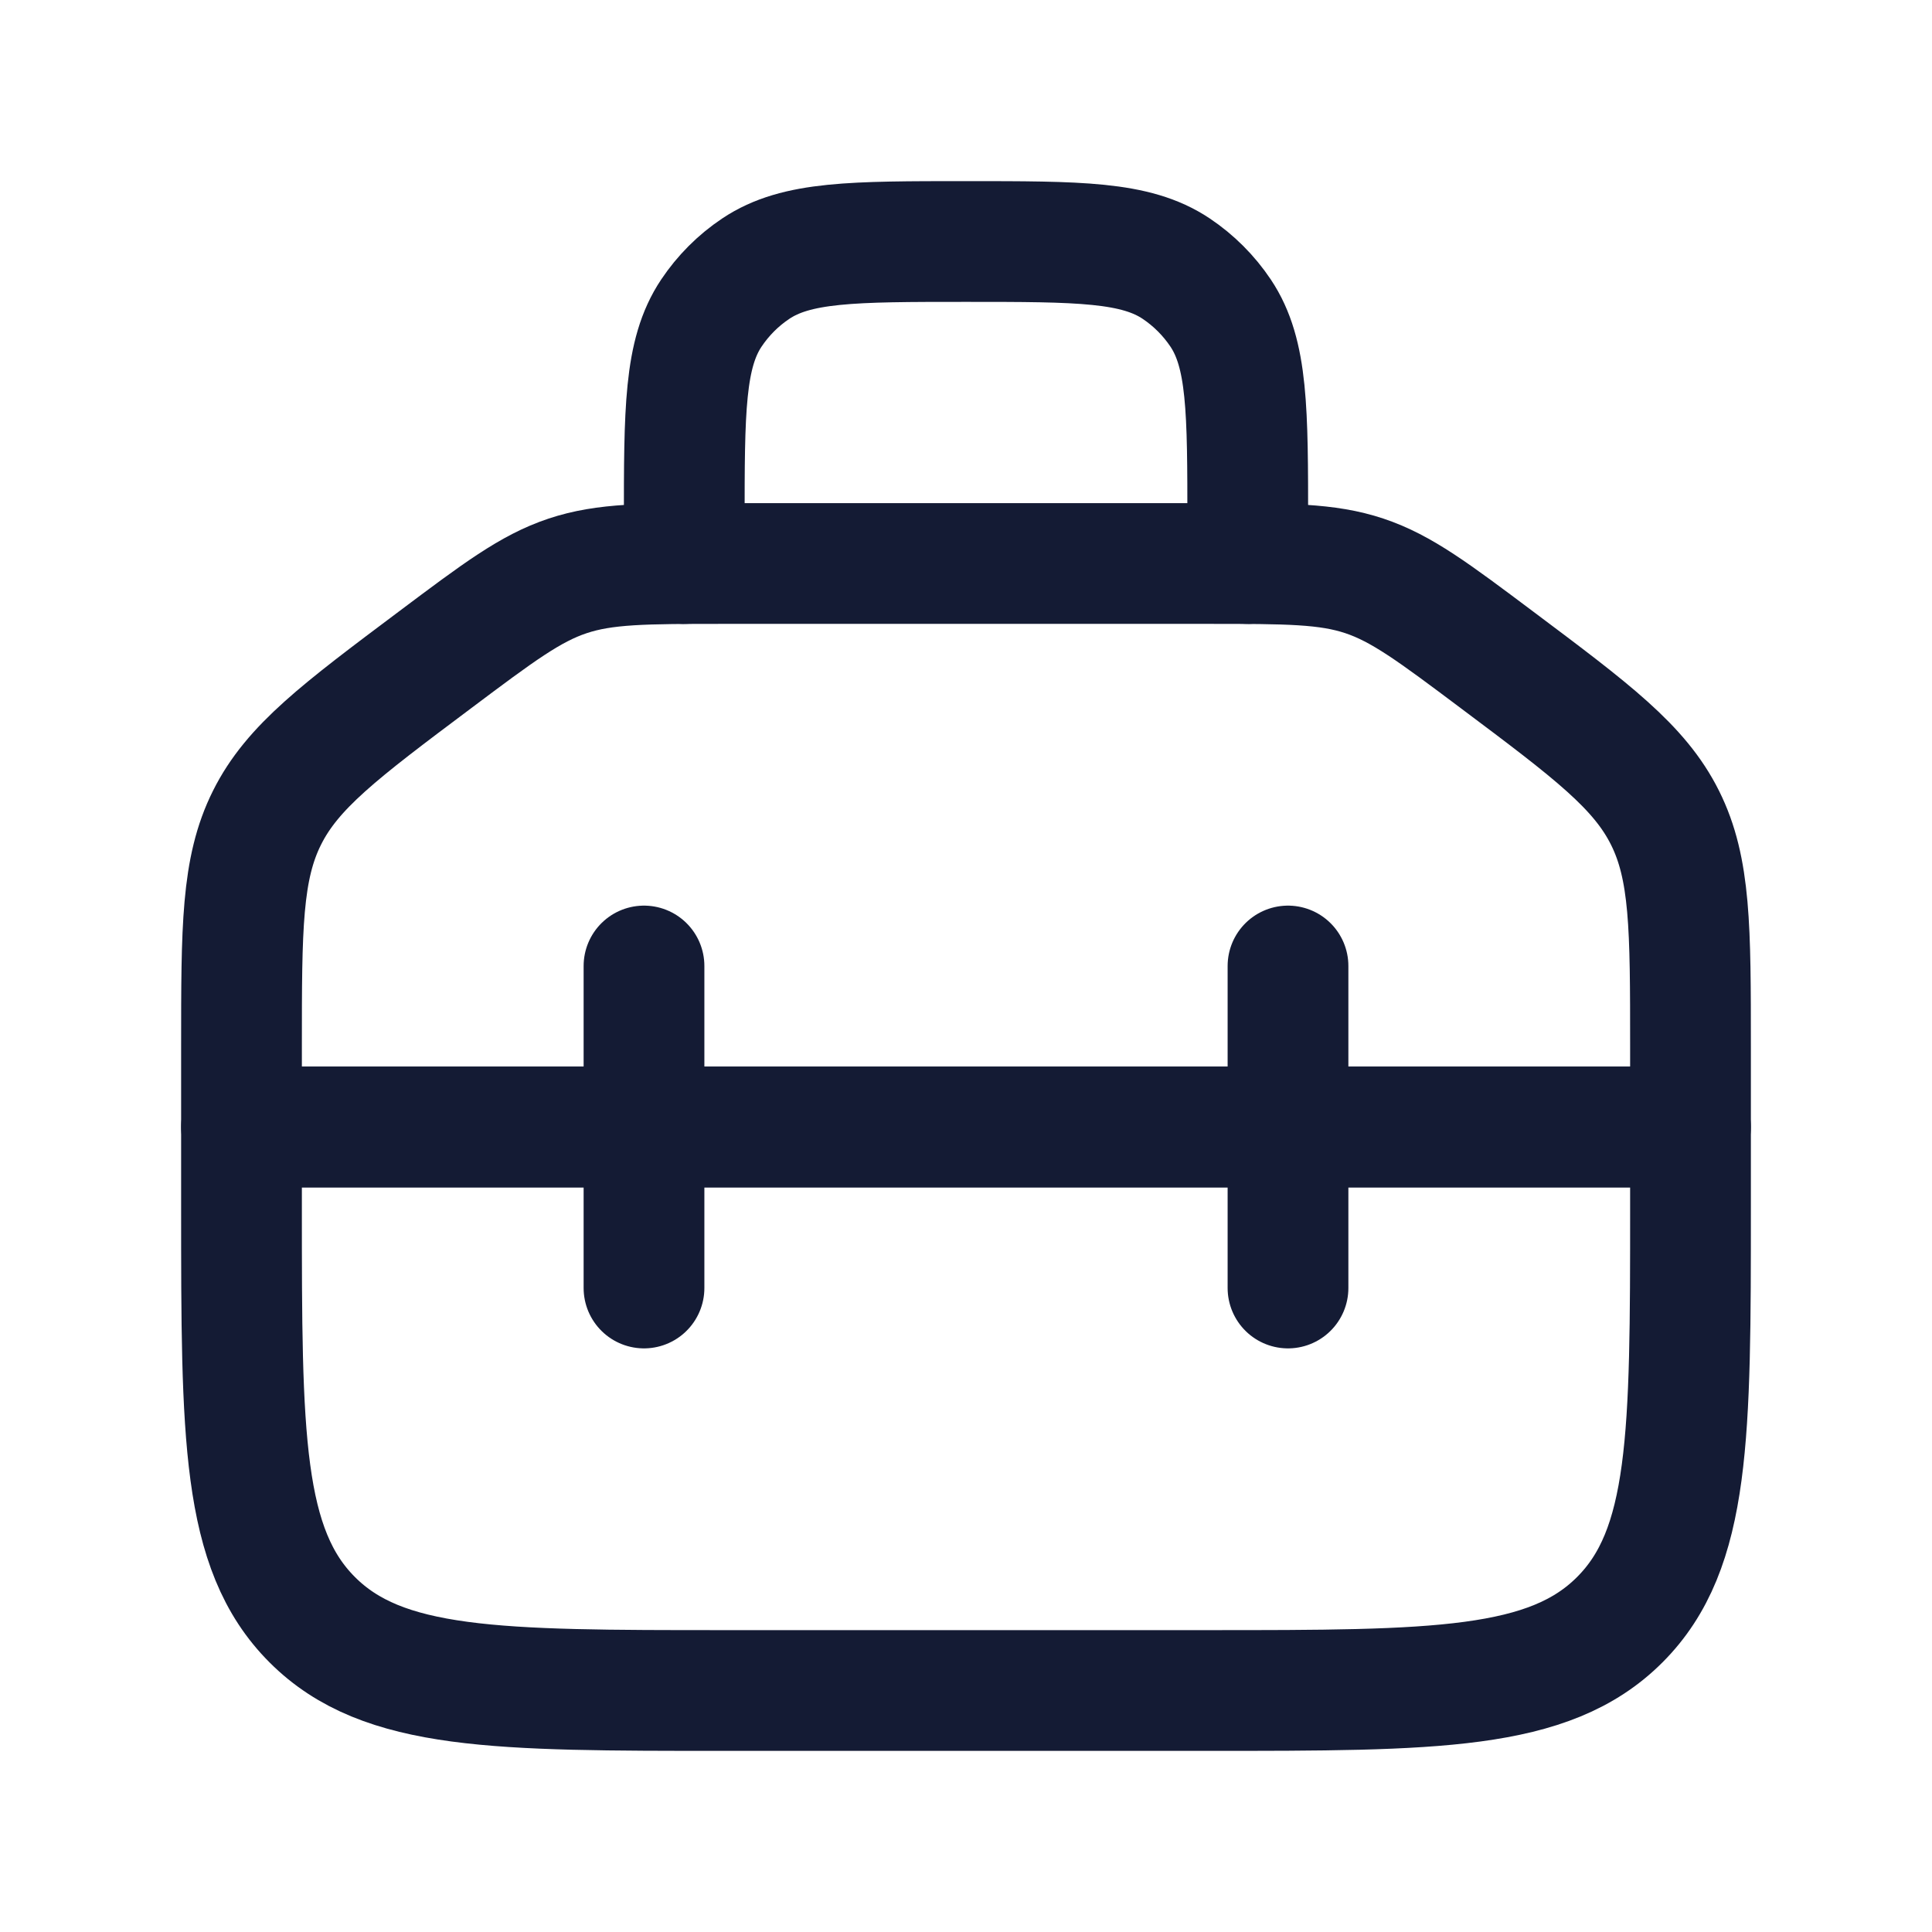
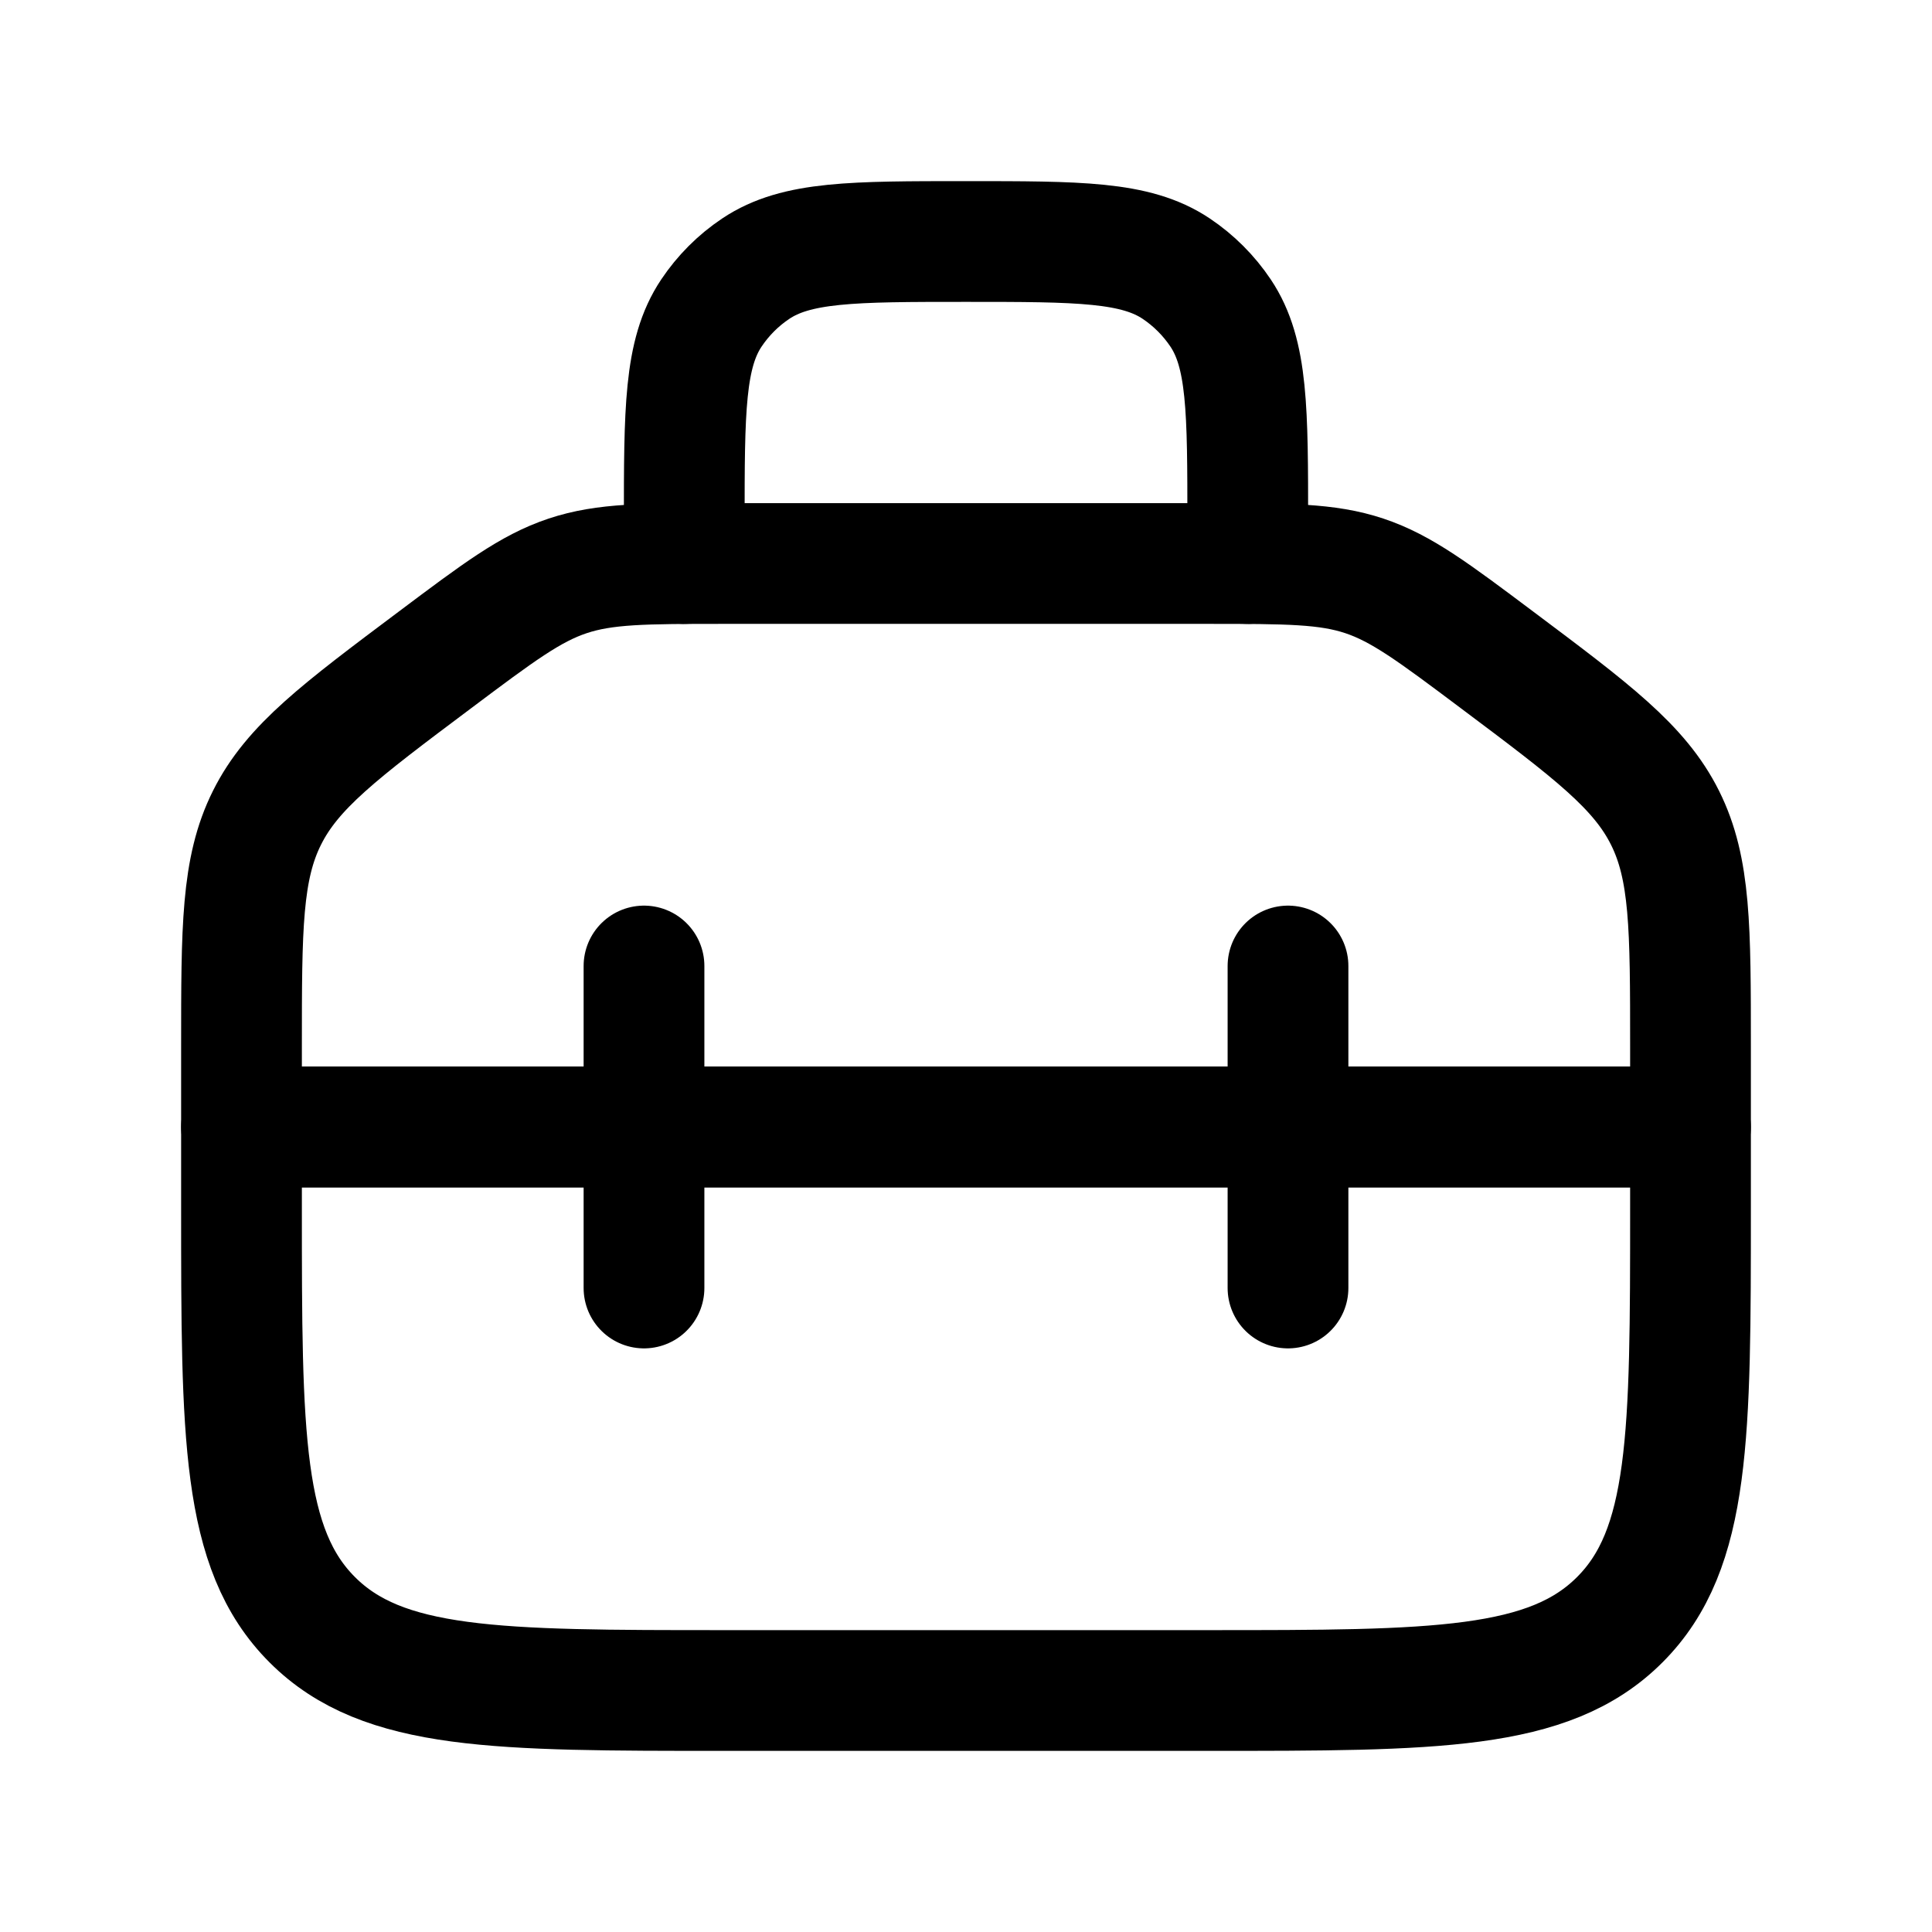
<svg xmlns="http://www.w3.org/2000/svg" width="24" height="24" viewBox="0 0 24 24" fill="none">
-   <path d="M3 15V14H21V15C21 17.828 21 19.243 20.121 20.121C19.243 21 17.828 21 15 21H9C6.172 21 4.757 21 3.879 20.121C3 19.243 3 17.828 3 15Z" stroke="#141B34" stroke-width="1.5" stroke-linecap="round" stroke-linejoin="round" />
-   <path d="M3 14L3 13C3 11.528 3 10.792 3.317 10.158C3.633 9.525 4.222 9.083 5.4 8.2C6.193 7.605 6.589 7.308 7.051 7.154C7.513 7 8.009 7 9 7H15C15.991 7 16.487 7 16.949 7.154C17.41 7.308 17.807 7.605 18.6 8.2C19.778 9.083 20.367 9.525 20.683 10.158C21 10.792 21 11.528 21 13V14H3Z" stroke="#141B34" stroke-width="1.5" stroke-linecap="round" stroke-linejoin="round" />
-   <path d="M16 12V16" stroke="#141B34" stroke-width="1.5" stroke-linecap="round" stroke-linejoin="round" />
-   <path d="M8 12V16" stroke="#141B34" stroke-width="1.5" stroke-linecap="round" stroke-linejoin="round" />
-   <path d="M8.5 7V6.5C8.5 5.096 8.5 4.393 8.837 3.889C8.983 3.671 9.17 3.483 9.389 3.337C9.893 3 10.595 3 12 3C13.404 3 14.107 3 14.611 3.337C14.829 3.483 15.017 3.671 15.163 3.889C15.5 4.393 15.5 5.096 15.5 6.5V7" stroke="#141B34" stroke-width="1.5" stroke-linecap="round" stroke-linejoin="round" />
+   <path d="M3 15V14H21V15C21 17.828 21 19.243 20.121 20.121C19.243 21 17.828 21 15 21H9C6.172 21 4.757 21 3.879 20.121C3 19.243 3 17.828 3 15Z" stroke="currentColor" stroke-width="1.5" stroke-linecap="round" stroke-linejoin="round" />
+   <path d="M3 14L3 13C3 11.528 3 10.792 3.317 10.158C3.633 9.525 4.222 9.083 5.4 8.2C6.193 7.605 6.589 7.308 7.051 7.154C7.513 7 8.009 7 9 7H15C15.991 7 16.487 7 16.949 7.154C17.41 7.308 17.807 7.605 18.6 8.2C19.778 9.083 20.367 9.525 20.683 10.158C21 10.792 21 11.528 21 13V14H3Z" stroke="currentColor" stroke-width="1.5" stroke-linecap="round" stroke-linejoin="round" />
+   <path d="M16 12V16" stroke="currentColor" stroke-width="1.5" stroke-linecap="round" stroke-linejoin="round" />
+   <path d="M8 12V16" stroke="currentColor" stroke-width="1.5" stroke-linecap="round" stroke-linejoin="round" />
+   <path d="M8.5 7V6.5C8.5 5.096 8.5 4.393 8.837 3.889C8.983 3.671 9.17 3.483 9.389 3.337C9.893 3 10.595 3 12 3C13.404 3 14.107 3 14.611 3.337C14.829 3.483 15.017 3.671 15.163 3.889C15.5 4.393 15.5 5.096 15.5 6.5V7" stroke="currentColor" stroke-width="1.5" stroke-linecap="round" stroke-linejoin="round" />
</svg>
